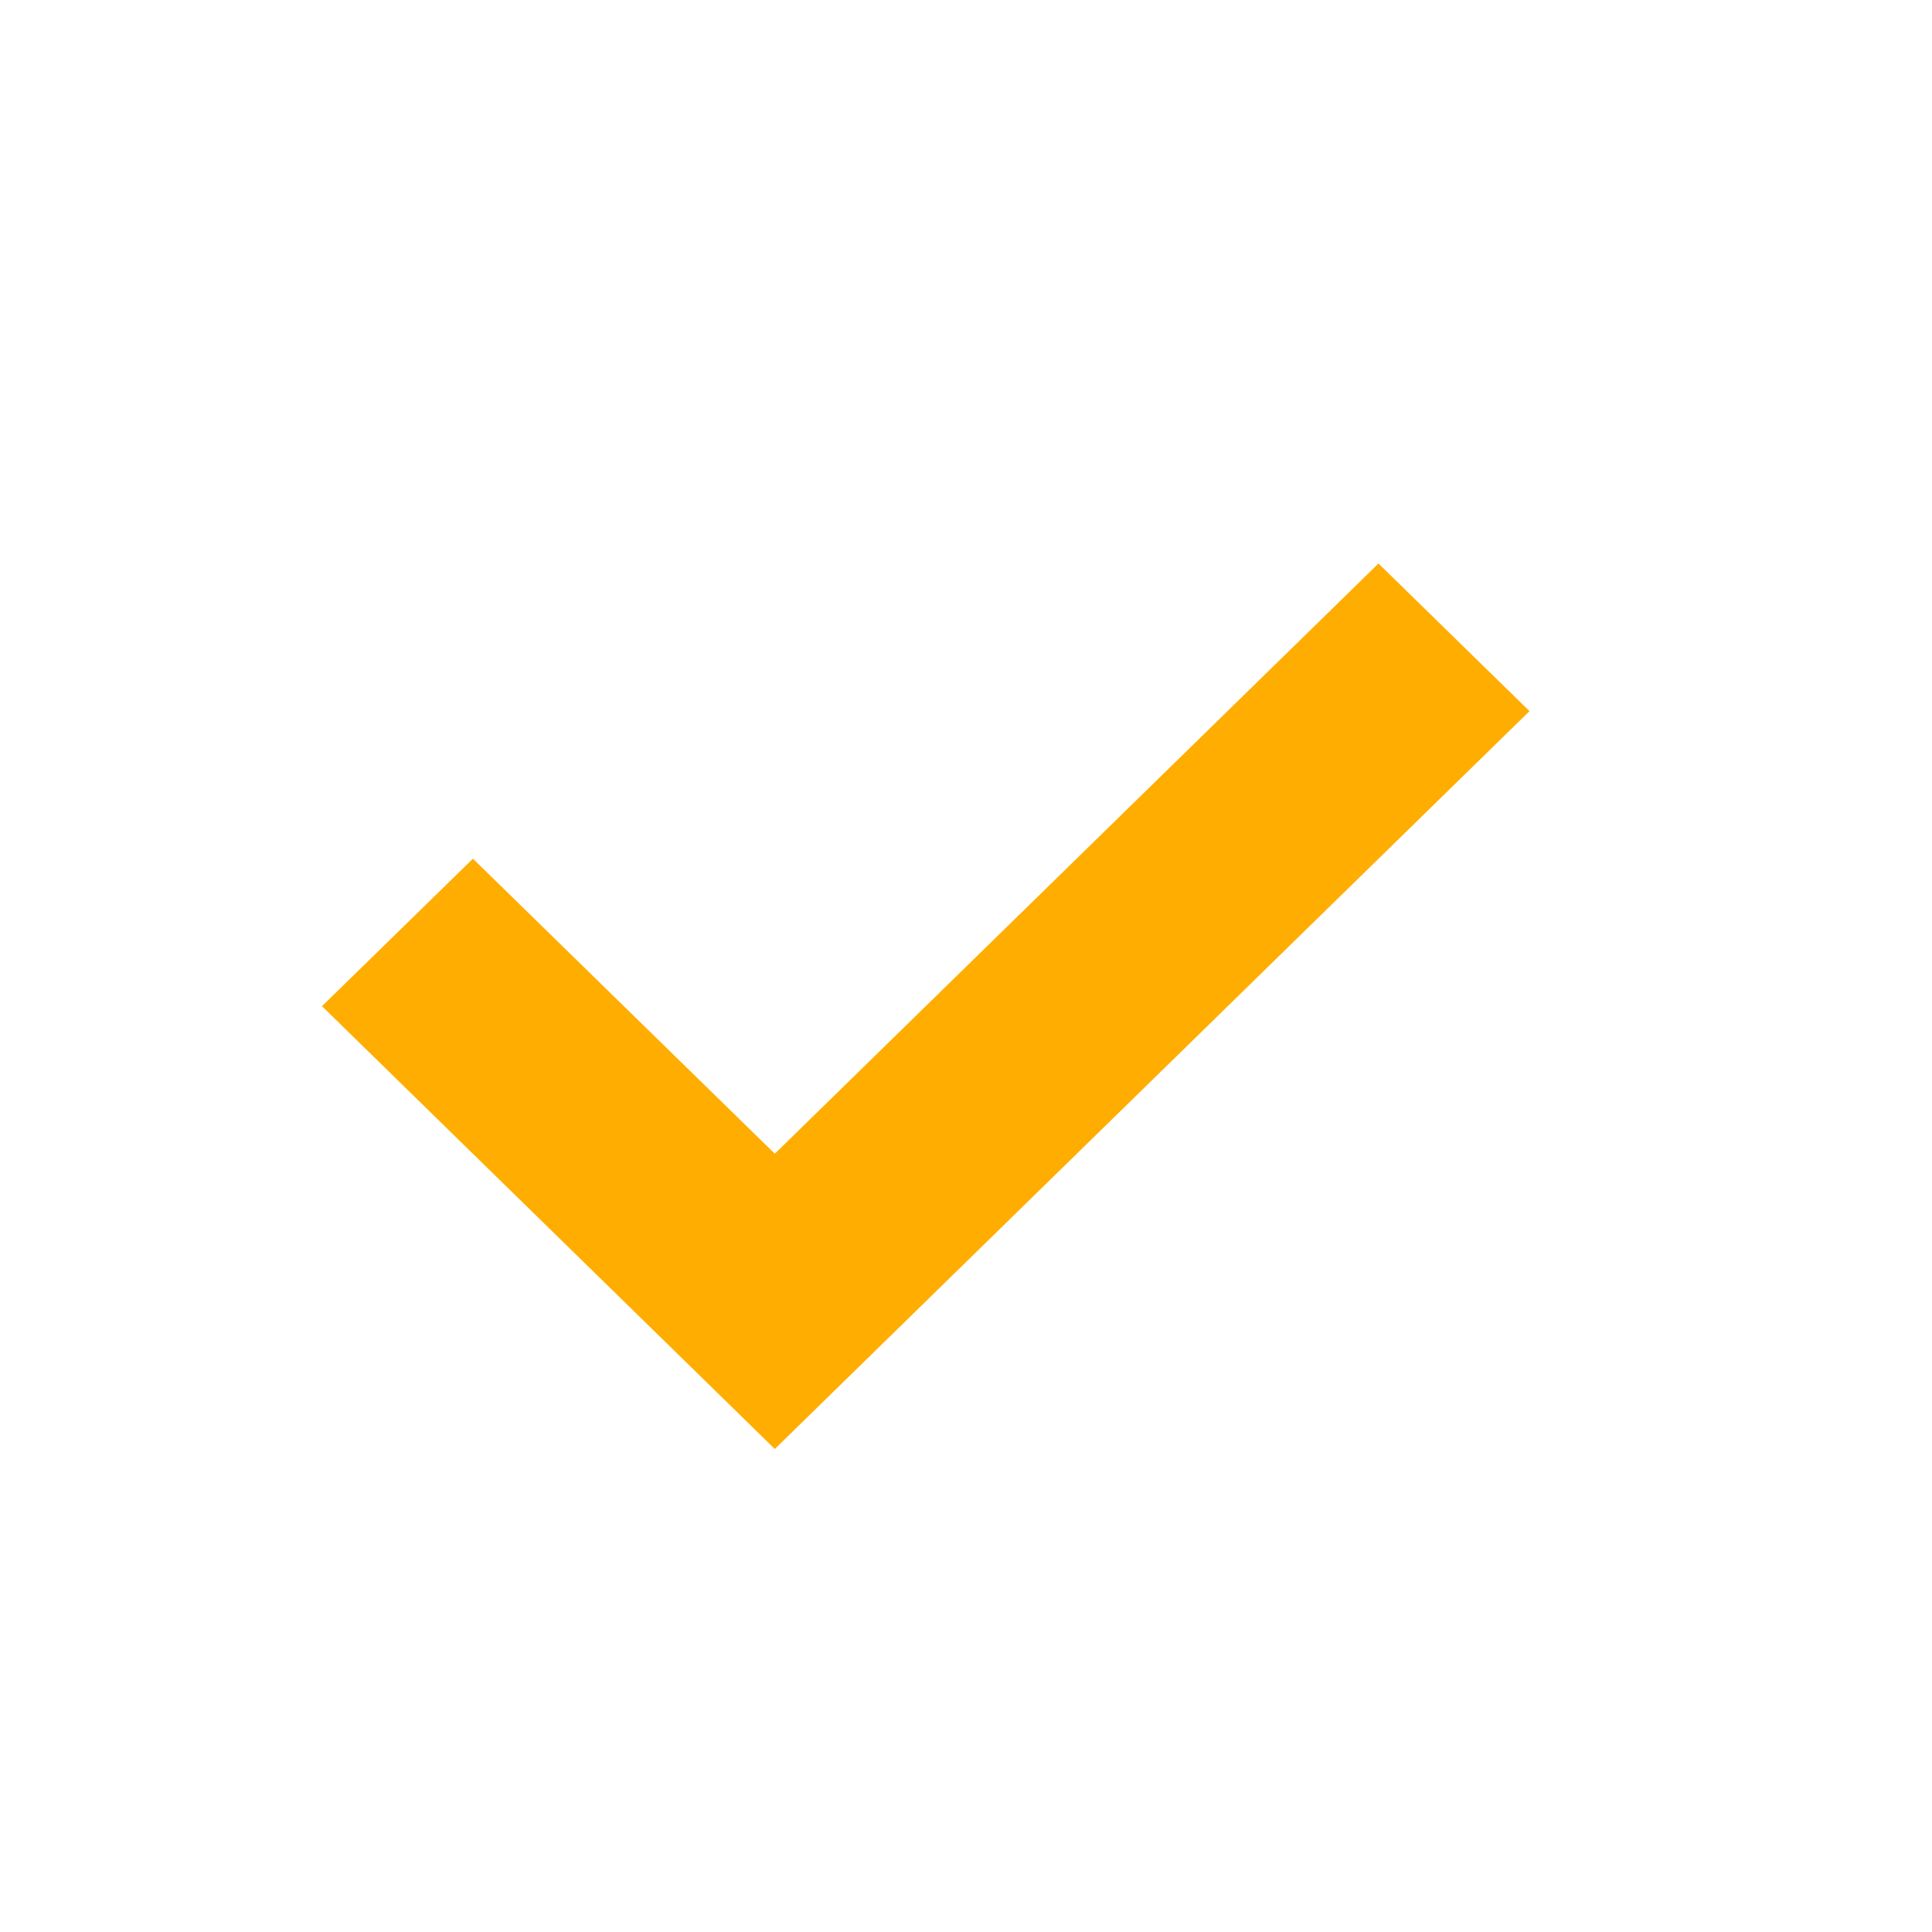
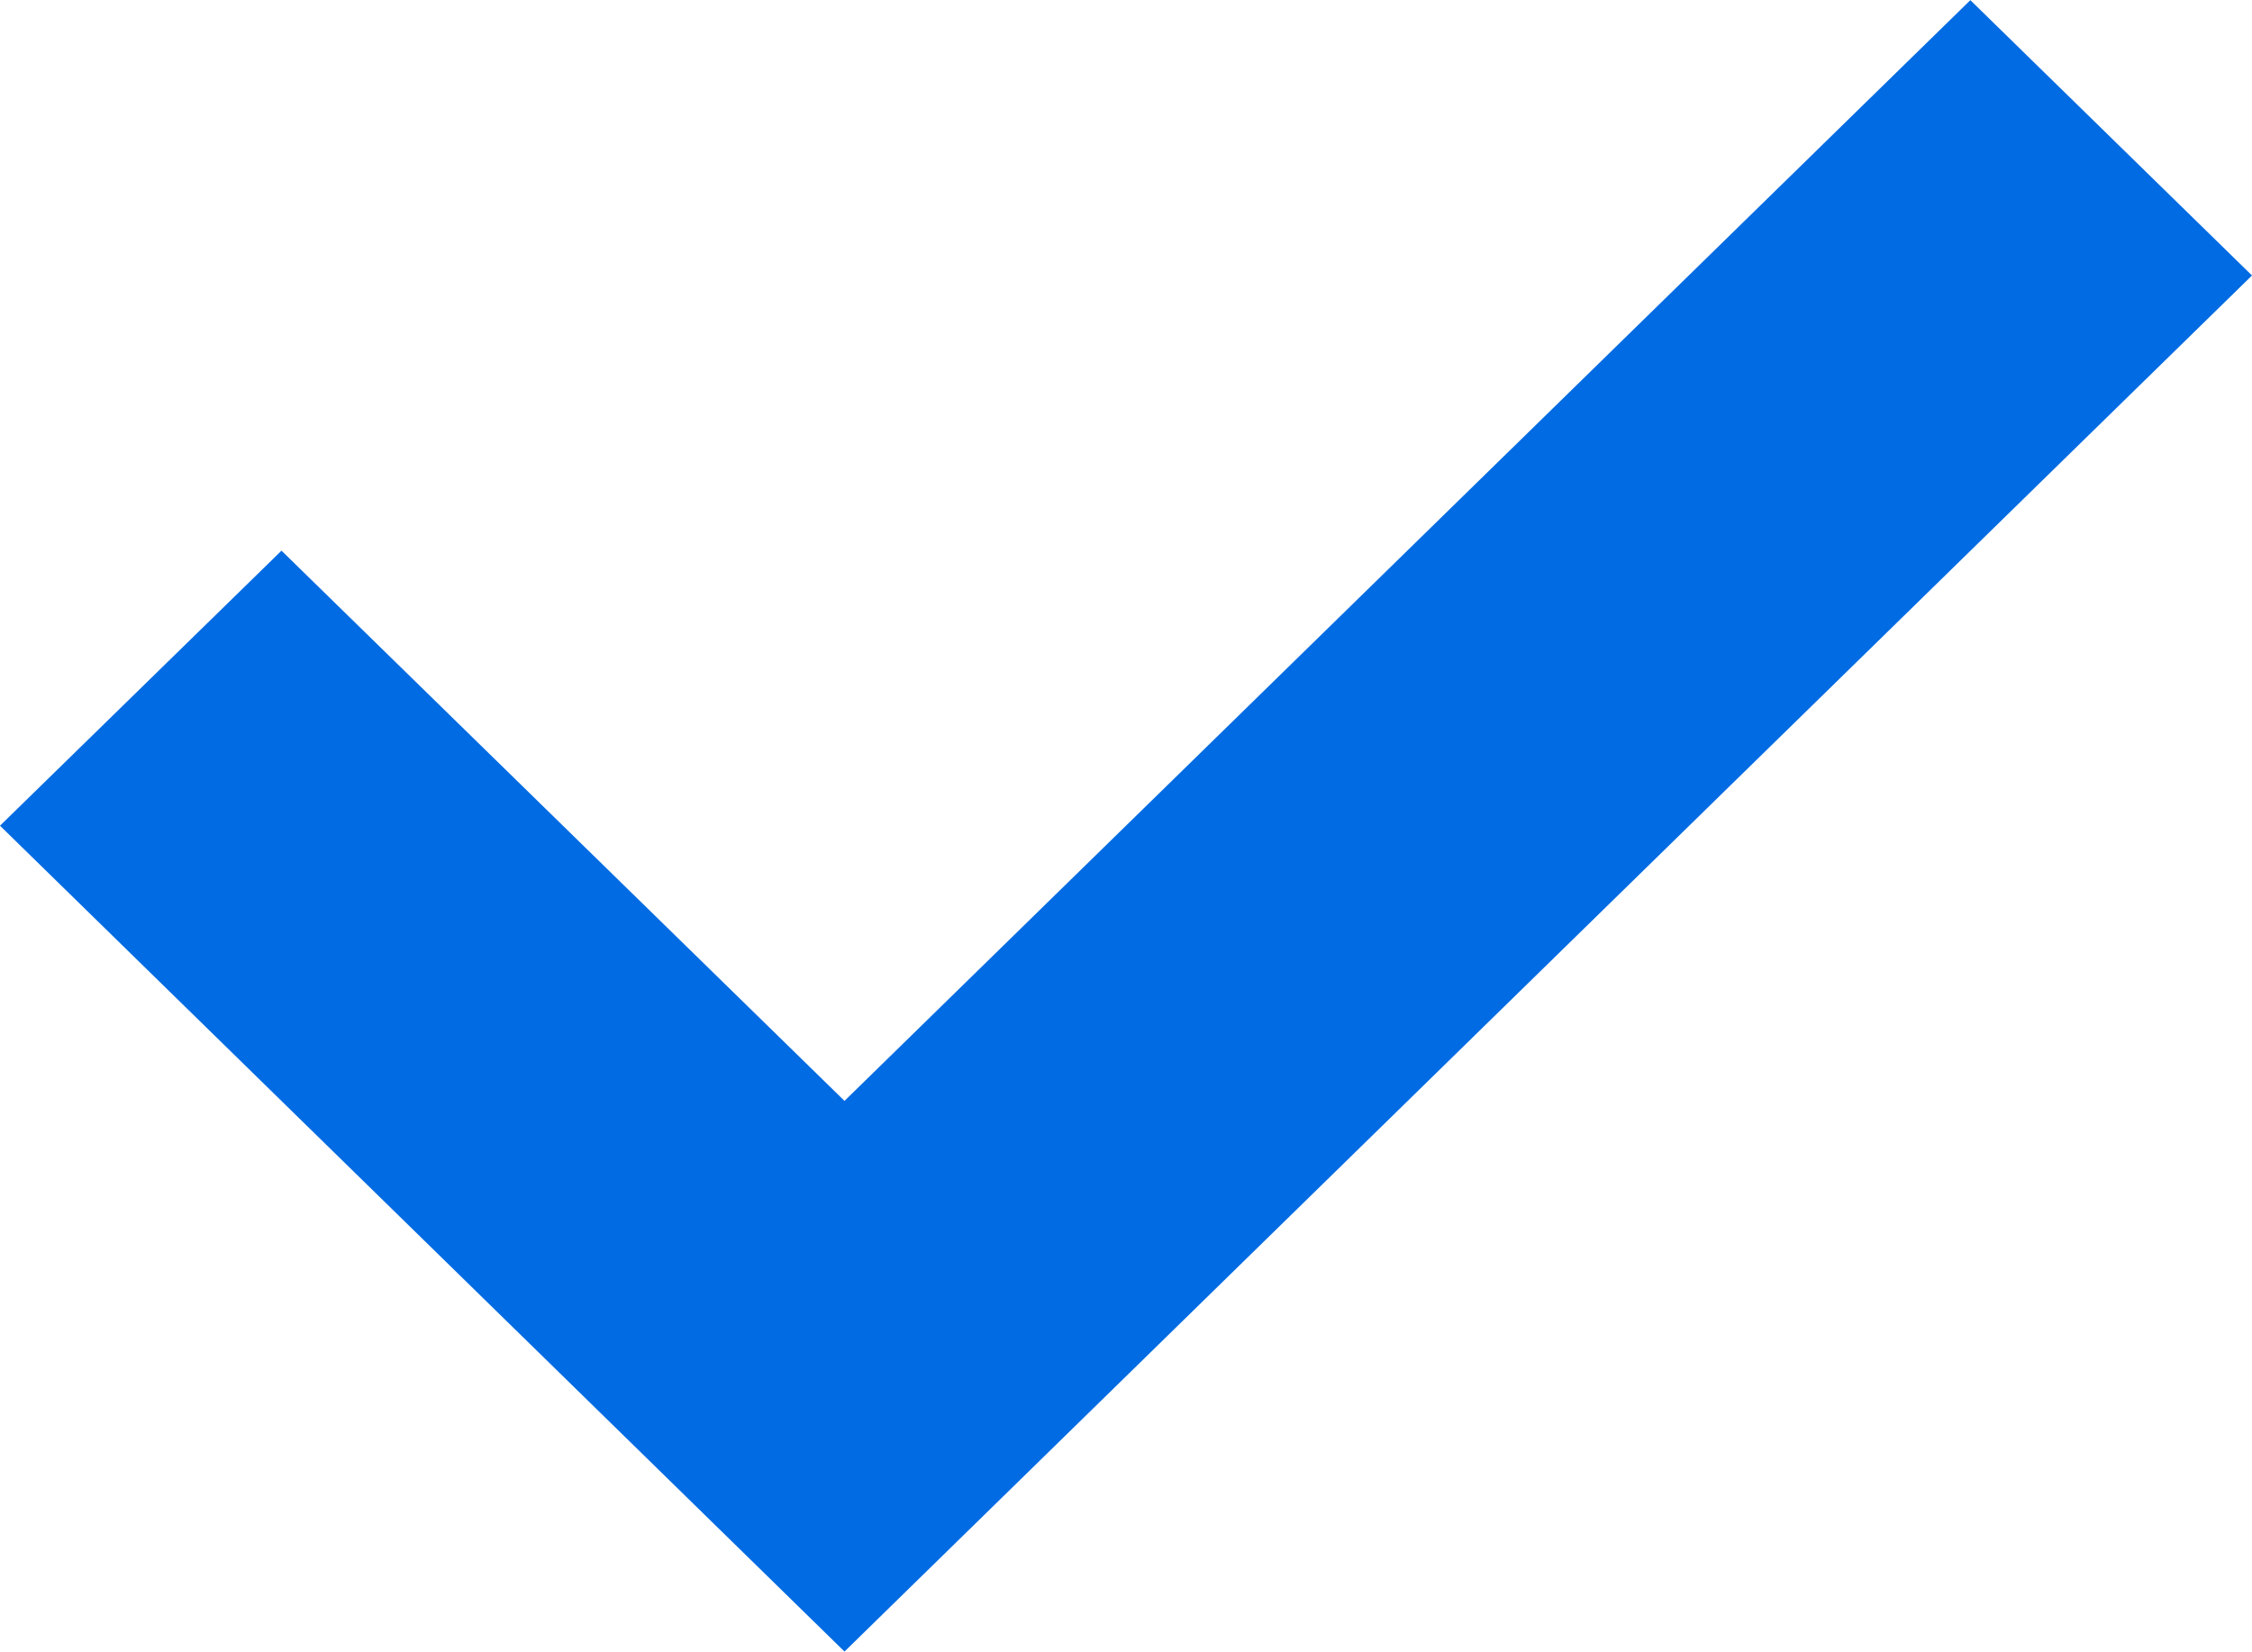
- <svg xmlns="http://www.w3.org/2000/svg" width="24" height="24" viewBox="0 0 24 24" fill="none">
-   <path d="M9.625 18L4 12.499L5.875 10.667L9.625 14.332L17.124 7L19 8.834L9.625 18Z" fill="#FFAD00" />
+ <svg xmlns="http://www.w3.org/2000/svg" width="15" height="11" viewBox="0 0 15 11" fill="none">
+   <path d="M5.625 11.001L0 5.5L1.875 3.668L5.625 7.333L13.124 0.001L15 1.835L5.625 11.001Z" fill="#016BE3" />
</svg>
